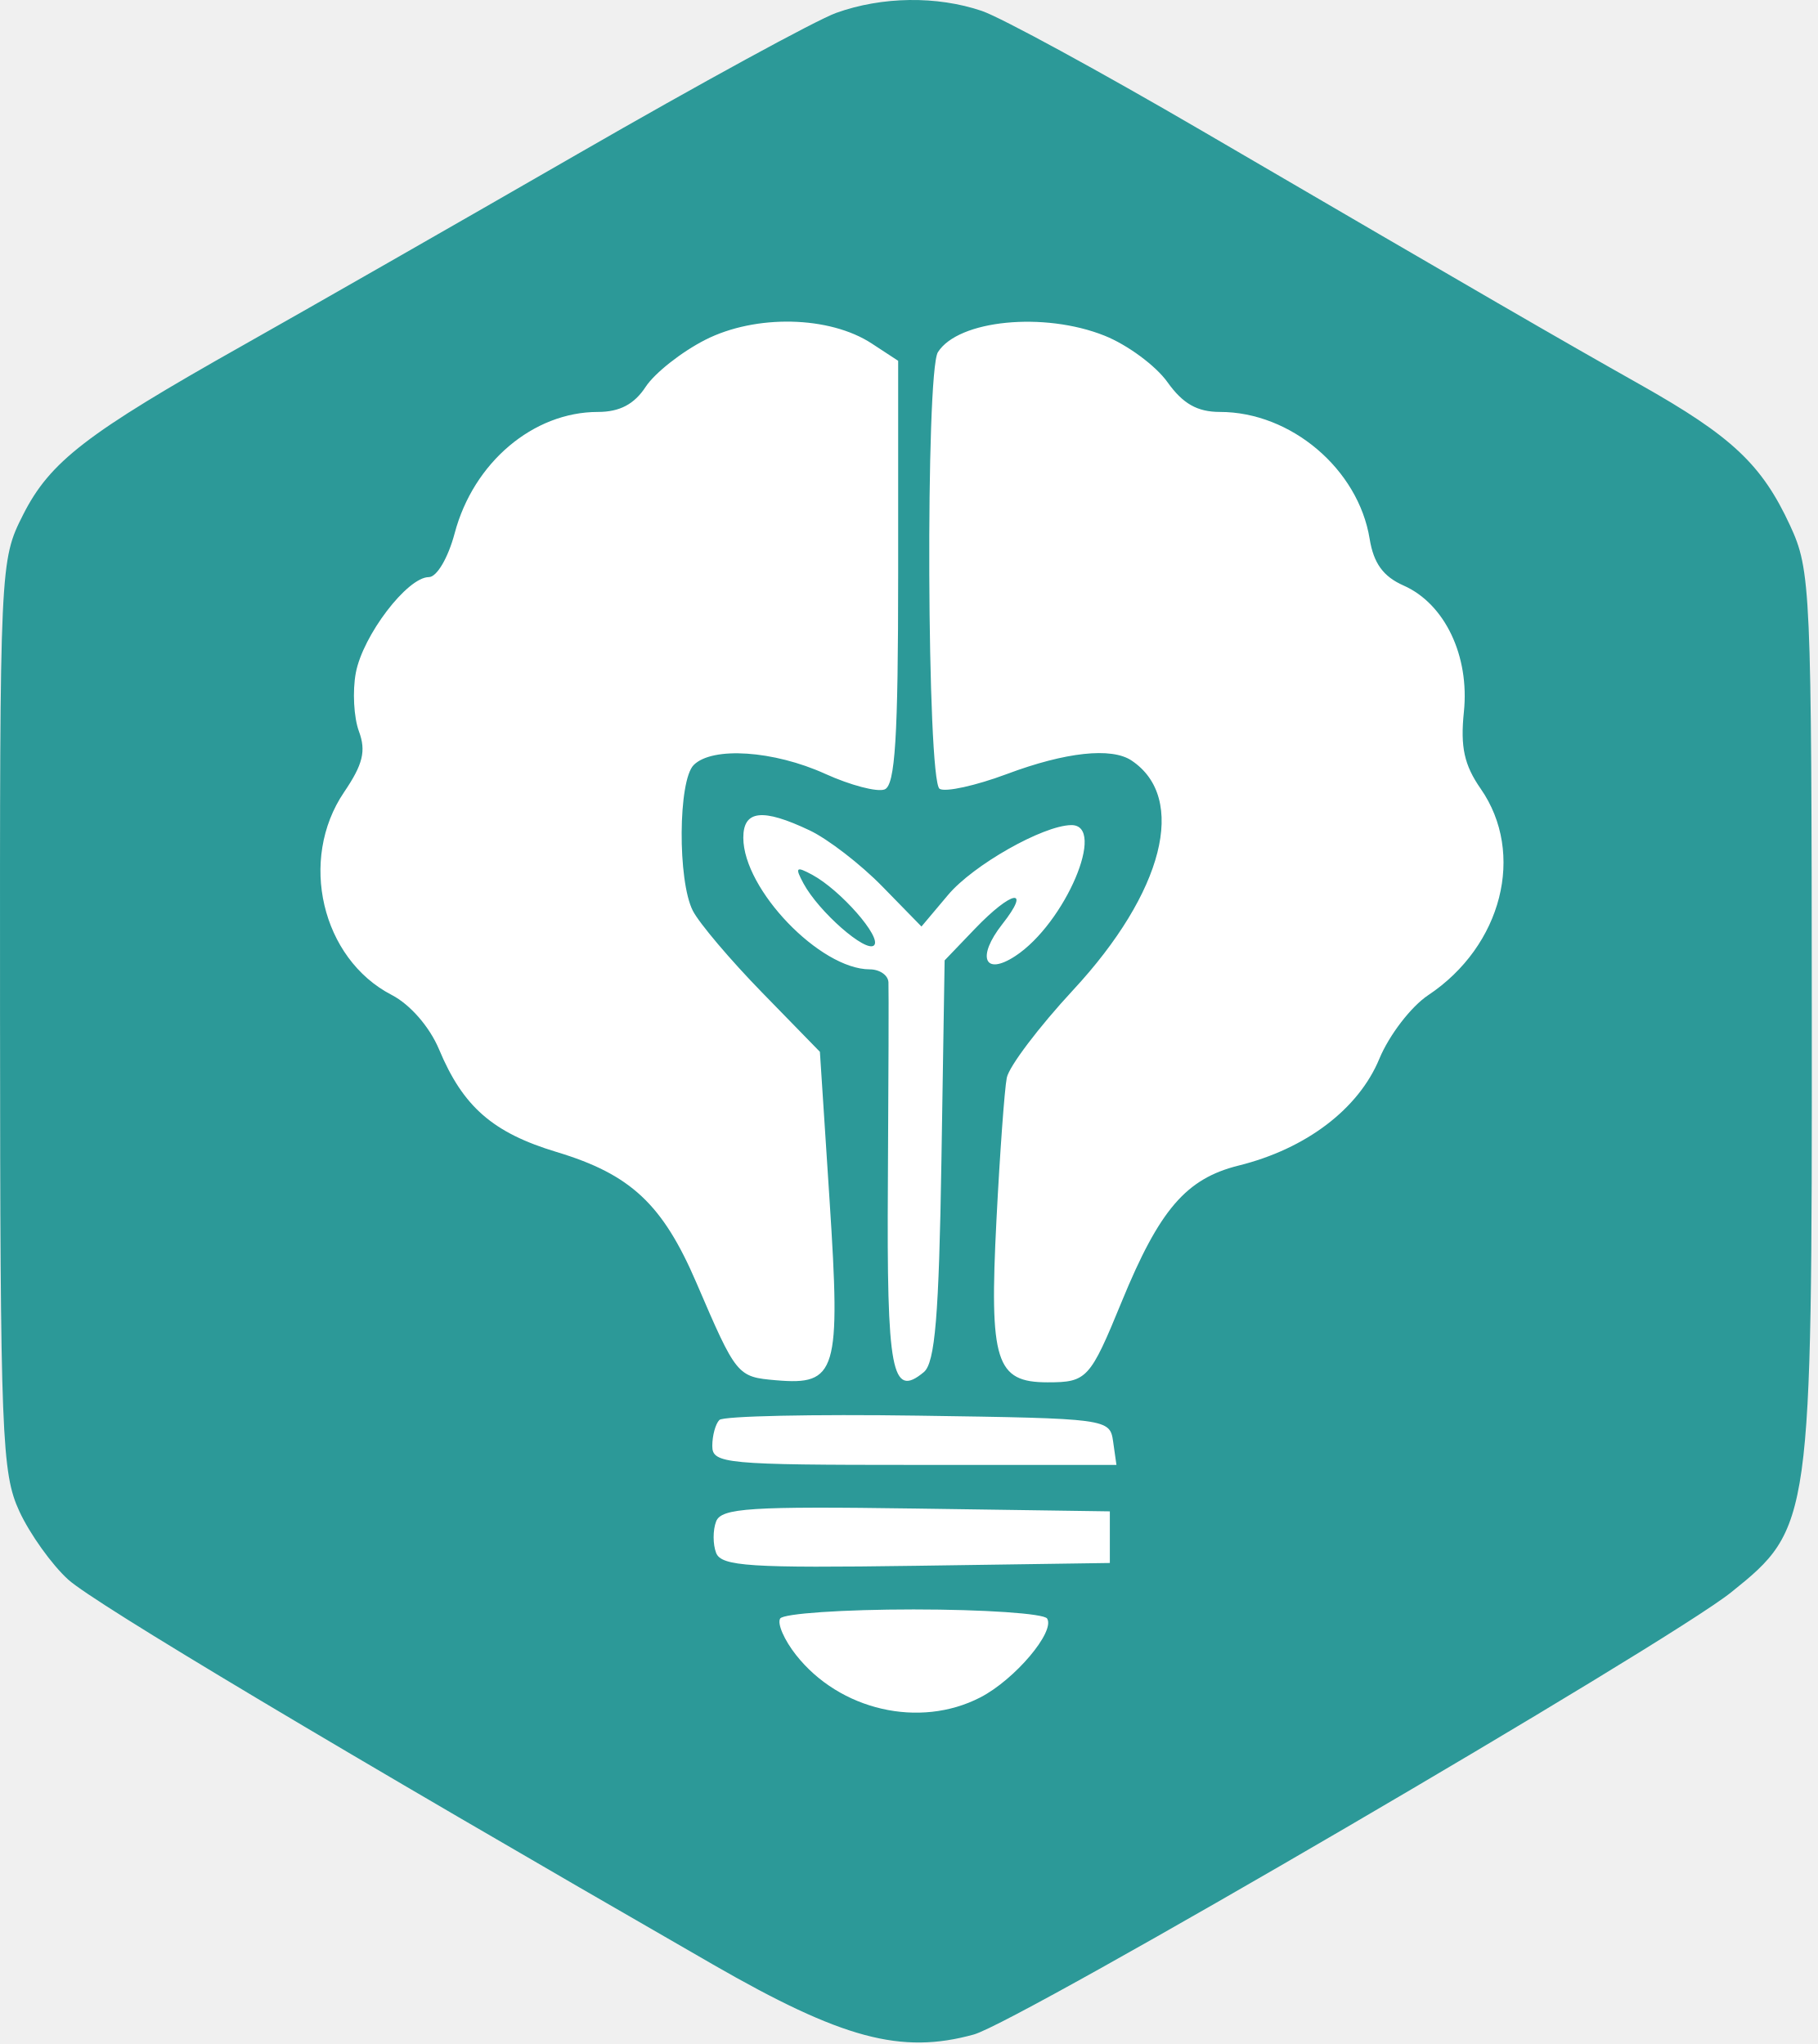
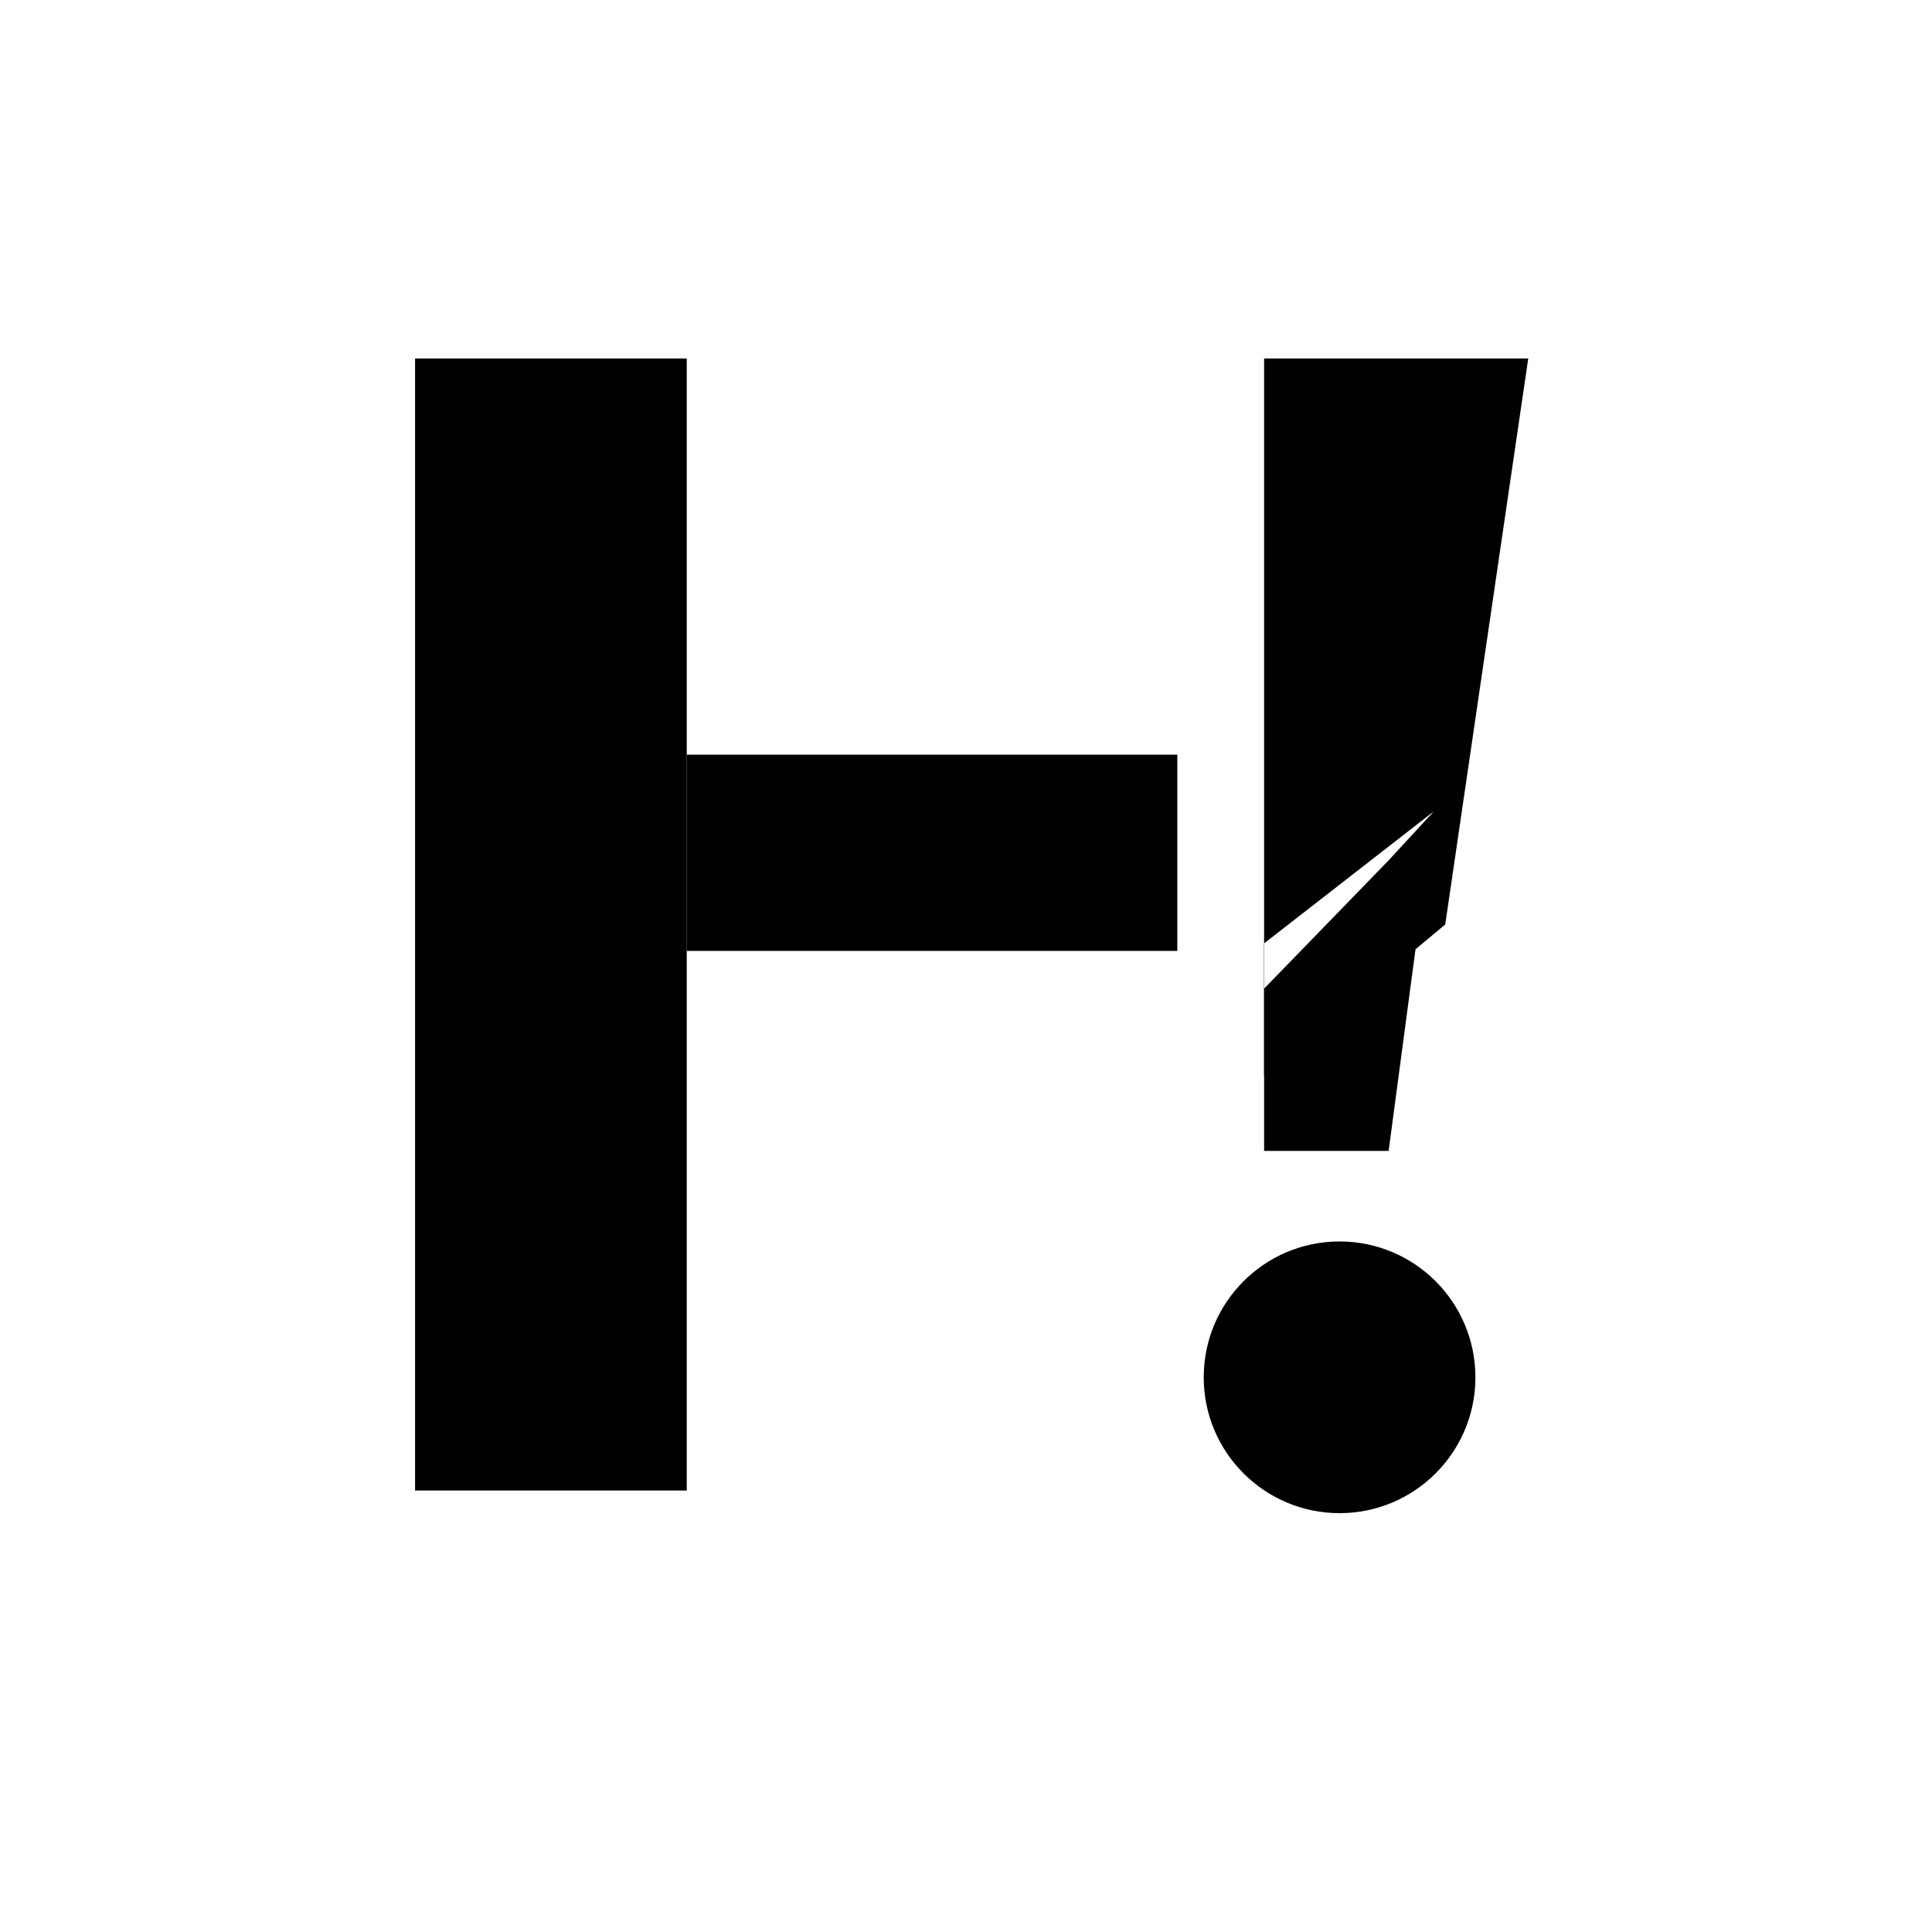
- <svg xmlns="http://www.w3.org/2000/svg" width="176" height="198" viewBox="0 0 176 198" fill="none">
-   <ellipse cx="87.5" cy="98.5" rx="70.5" ry="79.5" fill="white" />
-   <path fill-rule="evenodd" clip-rule="evenodd" d="M80.981 1.248C79.056 1.939 67.806 8.079 55.981 14.893C44.156 21.706 29.531 30.07 23.481 33.48C8.346 42.01 4.837 44.717 2.231 49.874C-0.002 54.294 -0.019 54.663 0.003 98.367C0.023 139.097 0.164 142.704 1.877 146.404C2.895 148.604 5.023 151.578 6.605 153.013C9.136 155.309 32.796 169.437 69.047 190.299C81.552 197.496 87.256 199.027 94.307 197.08C98.7 195.867 161.44 159.226 167.648 154.248C175.413 148.021 175.484 147.516 175.46 98.404C175.44 56.969 175.363 55.24 173.357 50.904C170.62 44.989 167.72 42.263 158.84 37.255C150.849 32.749 143.981 28.771 116.481 12.717C106.581 6.938 96.951 1.691 95.082 1.057C90.733 -0.418 85.423 -0.346 80.981 1.248ZM84.424 33.276L86.981 34.95V55.459C86.981 71.465 86.693 76.078 85.668 76.471C84.947 76.748 82.359 76.069 79.918 74.962C74.931 72.698 68.987 72.299 67.181 74.105C65.67 75.615 65.611 85.311 67.095 88.221C67.707 89.421 70.727 92.989 73.805 96.145L79.402 101.887L80.344 116.359C81.422 132.911 81.035 134.211 75.168 133.705C71.386 133.378 71.329 133.309 67.439 124.253C64.174 116.652 61.079 113.756 53.91 111.595C47.732 109.731 44.843 107.212 42.525 101.664C41.611 99.478 39.725 97.306 37.933 96.379C31.143 92.868 28.889 83.266 33.323 76.733C35.15 74.04 35.466 72.746 34.76 70.844C34.263 69.501 34.127 66.956 34.458 65.183C35.137 61.556 39.445 55.904 41.531 55.904C42.303 55.904 43.398 54.042 44.032 51.654C45.85 44.804 51.637 39.904 57.908 39.904C60.01 39.904 61.421 39.161 62.527 37.474C63.402 36.139 66 34.089 68.3 32.919C73.183 30.436 80.331 30.593 84.424 33.276ZM106.974 32.519C109.192 33.406 111.932 35.431 113.062 37.019C114.554 39.112 115.948 39.904 118.148 39.904C125.017 39.904 131.544 45.44 132.641 52.194C133.026 54.568 133.957 55.849 135.932 56.722C139.921 58.489 142.329 63.538 141.768 68.962C141.416 72.362 141.798 74.108 143.395 76.404C147.751 82.669 145.47 91.638 138.308 96.404C136.655 97.504 134.528 100.274 133.582 102.56C131.565 107.43 126.489 111.285 119.958 112.905C114.868 114.168 112.287 117.172 108.63 126.092C105.561 133.579 105.263 133.904 101.457 133.904C96.422 133.904 95.797 131.916 96.502 118.145C96.832 111.687 97.282 105.504 97.5 104.404C97.719 103.304 100.61 99.48 103.925 95.904C112.695 86.445 115.021 77.302 109.581 73.669C107.637 72.371 103.199 72.85 97.531 74.972C94.493 76.109 91.551 76.757 90.994 76.412C89.767 75.654 89.615 36.029 90.832 34.112C92.809 30.994 101.116 30.174 106.974 32.519ZM78.409 80.438C80.186 81.281 83.349 83.722 85.439 85.862L89.238 89.752L91.818 86.686C94.251 83.794 100.983 79.975 103.731 79.927C107.231 79.865 103.145 89.454 98.326 92.611C95.322 94.579 94.56 92.71 97.067 89.522C99.911 85.906 98.005 86.227 94.418 89.968L91.481 93.031L91.172 112.393C90.932 127.464 90.554 132.014 89.466 132.916C86.356 135.498 85.869 132.929 85.986 114.561C86.049 104.575 86.074 95.843 86.041 95.154C86.008 94.468 85.194 93.903 84.231 93.9C79.418 93.891 71.993 86.162 71.985 81.154C71.98 78.478 73.843 78.27 78.409 80.438ZM77.813 85.579C79.289 88.317 83.878 92.341 84.648 91.572C85.417 90.802 81.394 86.213 78.655 84.737C77.087 83.892 76.969 84.01 77.813 85.579ZM107.801 139.654L108.12 141.904H88.551C70.241 141.904 68.981 141.786 68.981 140.071C68.981 139.062 69.291 137.928 69.669 137.549C70.047 137.171 78.71 136.983 88.919 137.133C107.314 137.402 107.484 137.424 107.801 139.654ZM107.481 148.904V151.404L88.708 151.676C72.653 151.909 69.851 151.728 69.351 150.426C69.03 149.589 69.03 148.219 69.351 147.382C69.851 146.08 72.653 145.899 88.708 146.132L107.481 146.404V148.904ZM101.408 156.786C102.199 158.066 98.277 162.7 94.942 164.424C89.057 167.467 81.311 165.681 77.083 160.306C75.942 158.856 75.254 157.272 75.554 156.786C75.854 156.301 81.671 155.904 88.481 155.904C95.291 155.904 101.108 156.301 101.408 156.786Z" fill="#2C9998" />
+ <svg xmlns="http://www.w3.org/2000/svg" width="512" height="512" viewBox="0 0 512 512" fill="none">
+   <rect width="512" height="512" fill="white" />
+   <rect x="110" y="95" width="72" height="300" fill="black" />
+   <rect x="182" y="200" width="130" height="52" fill="black" />
+   <path d="M335 95H405L383 245L335 285V95Z" fill="black" />
+   <path d="M335 305V250L380 215L368 305H335Z" fill="black" />
+   <path d="M335 250L380 215L368 228L335 262V250Z" fill="white" />
+   <circle cx="355" cy="365" r="36" fill="black" />
</svg>
